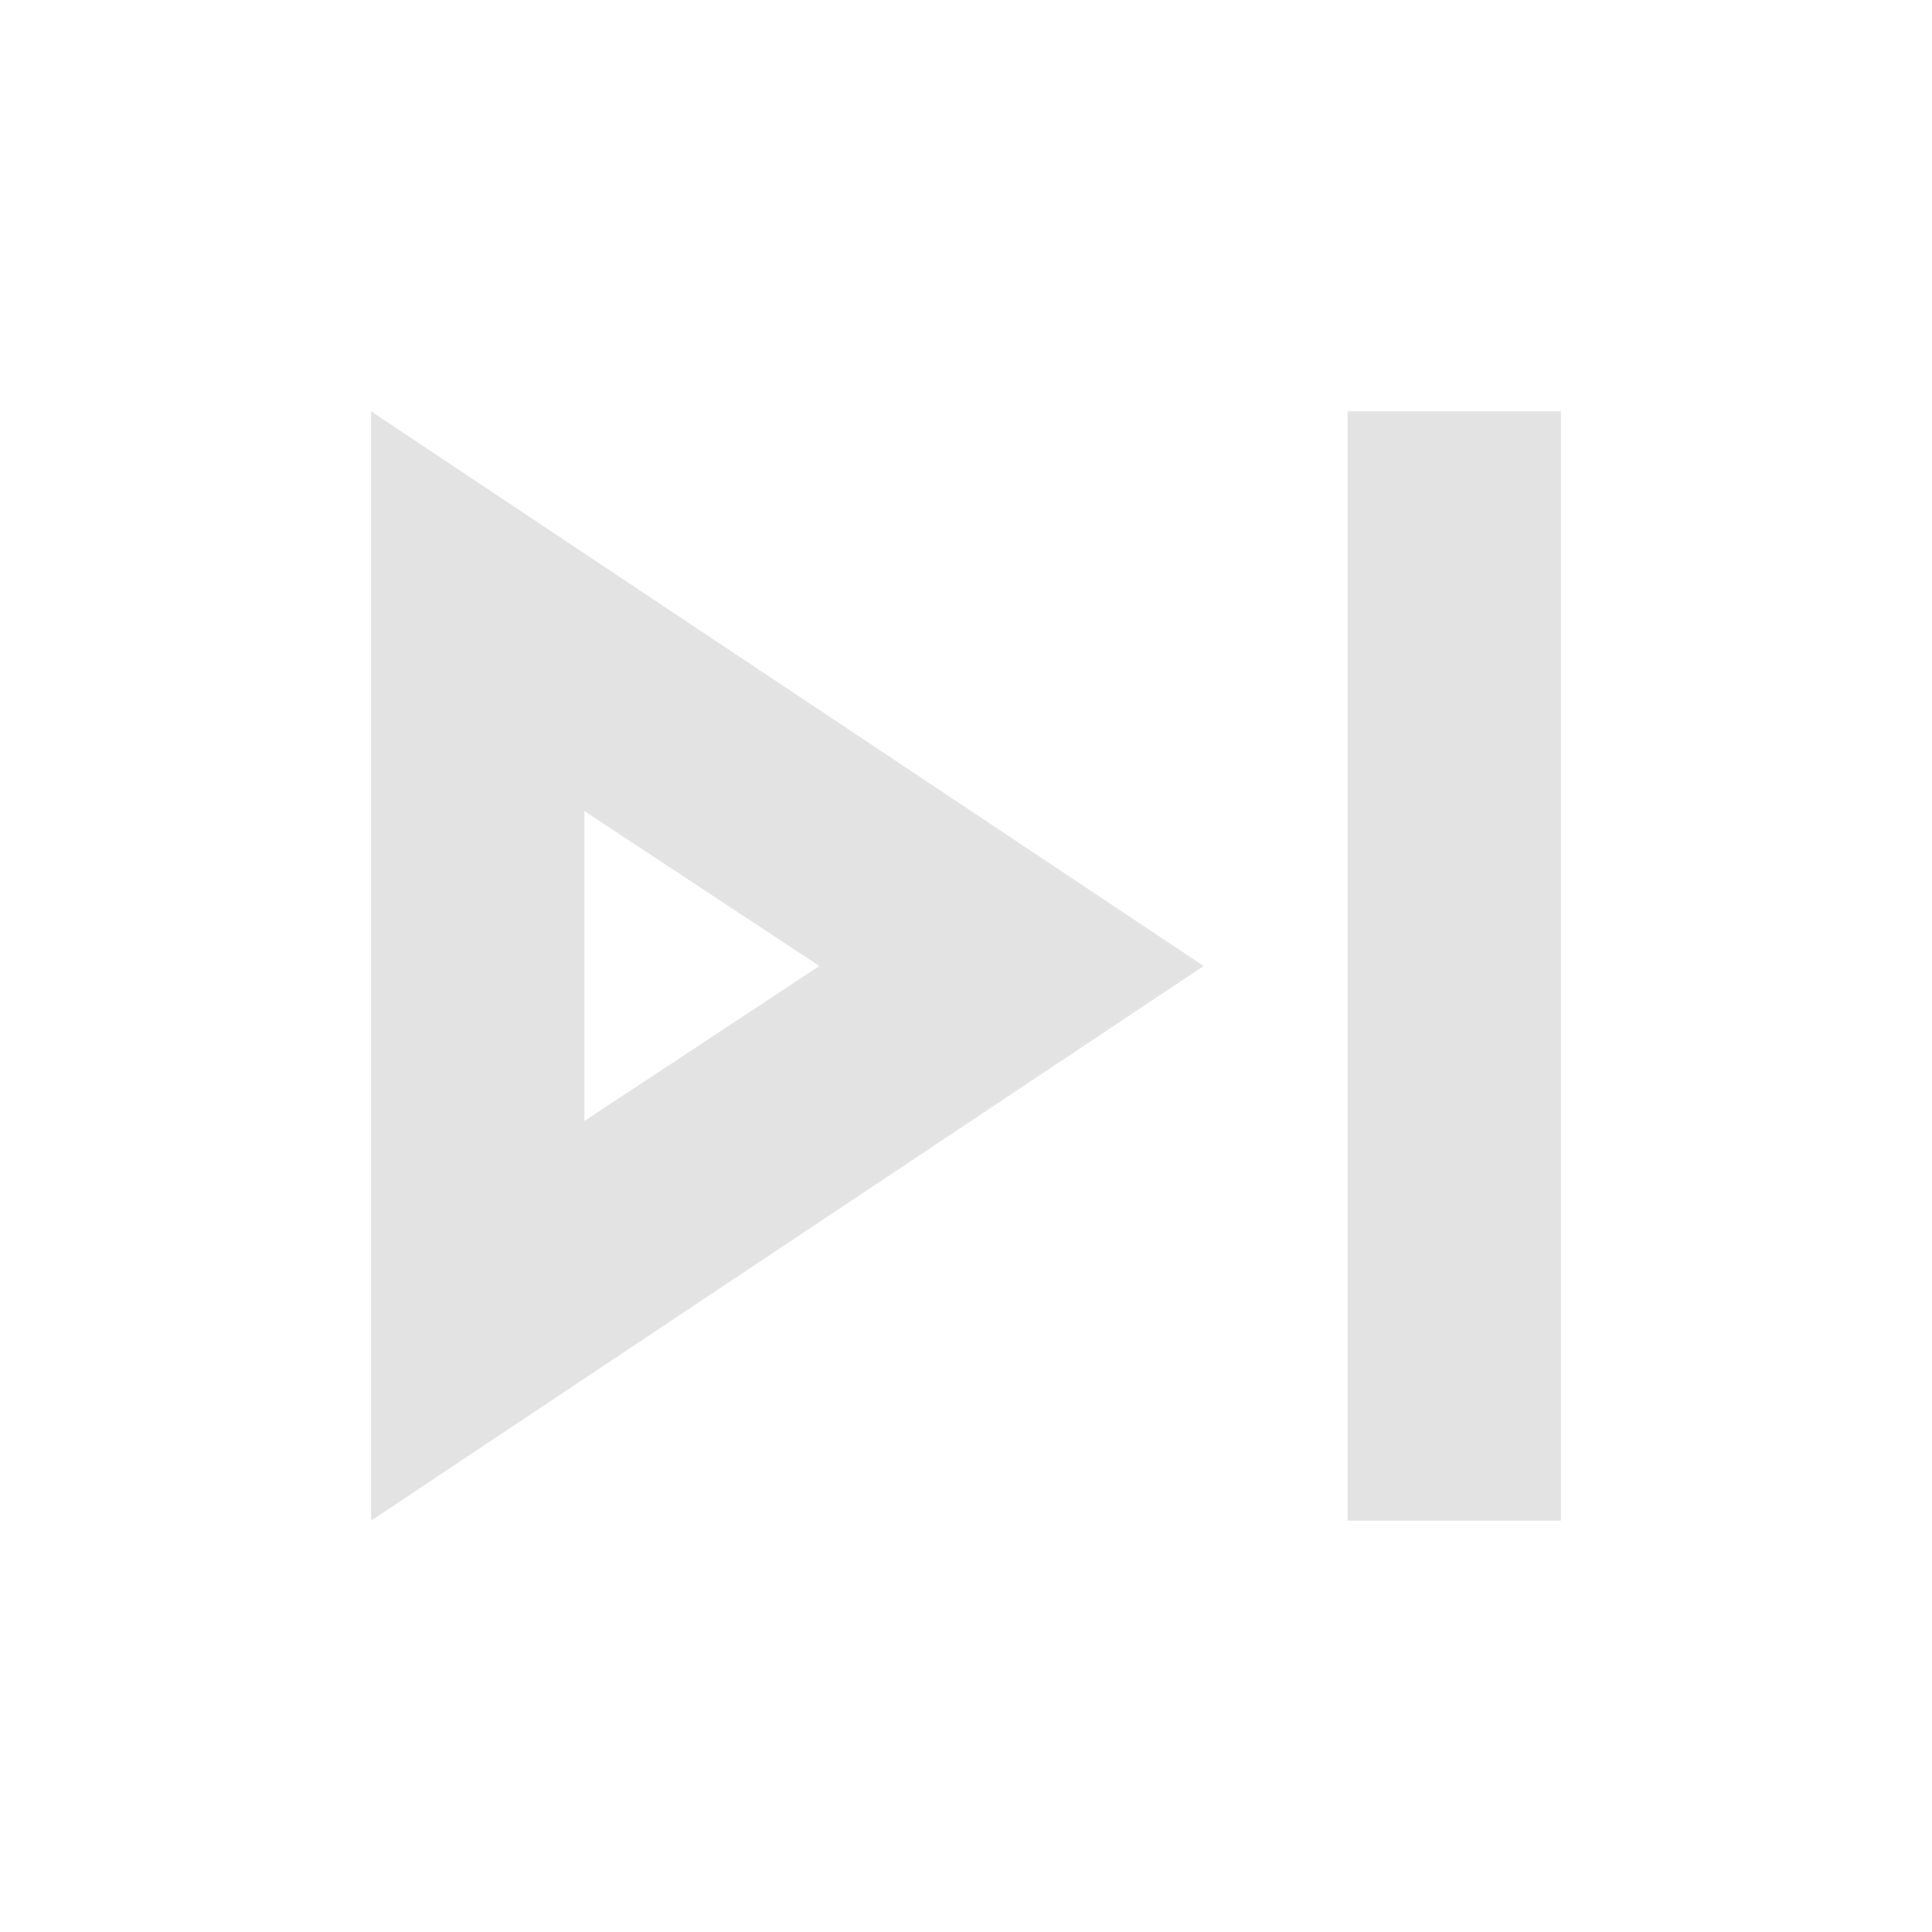
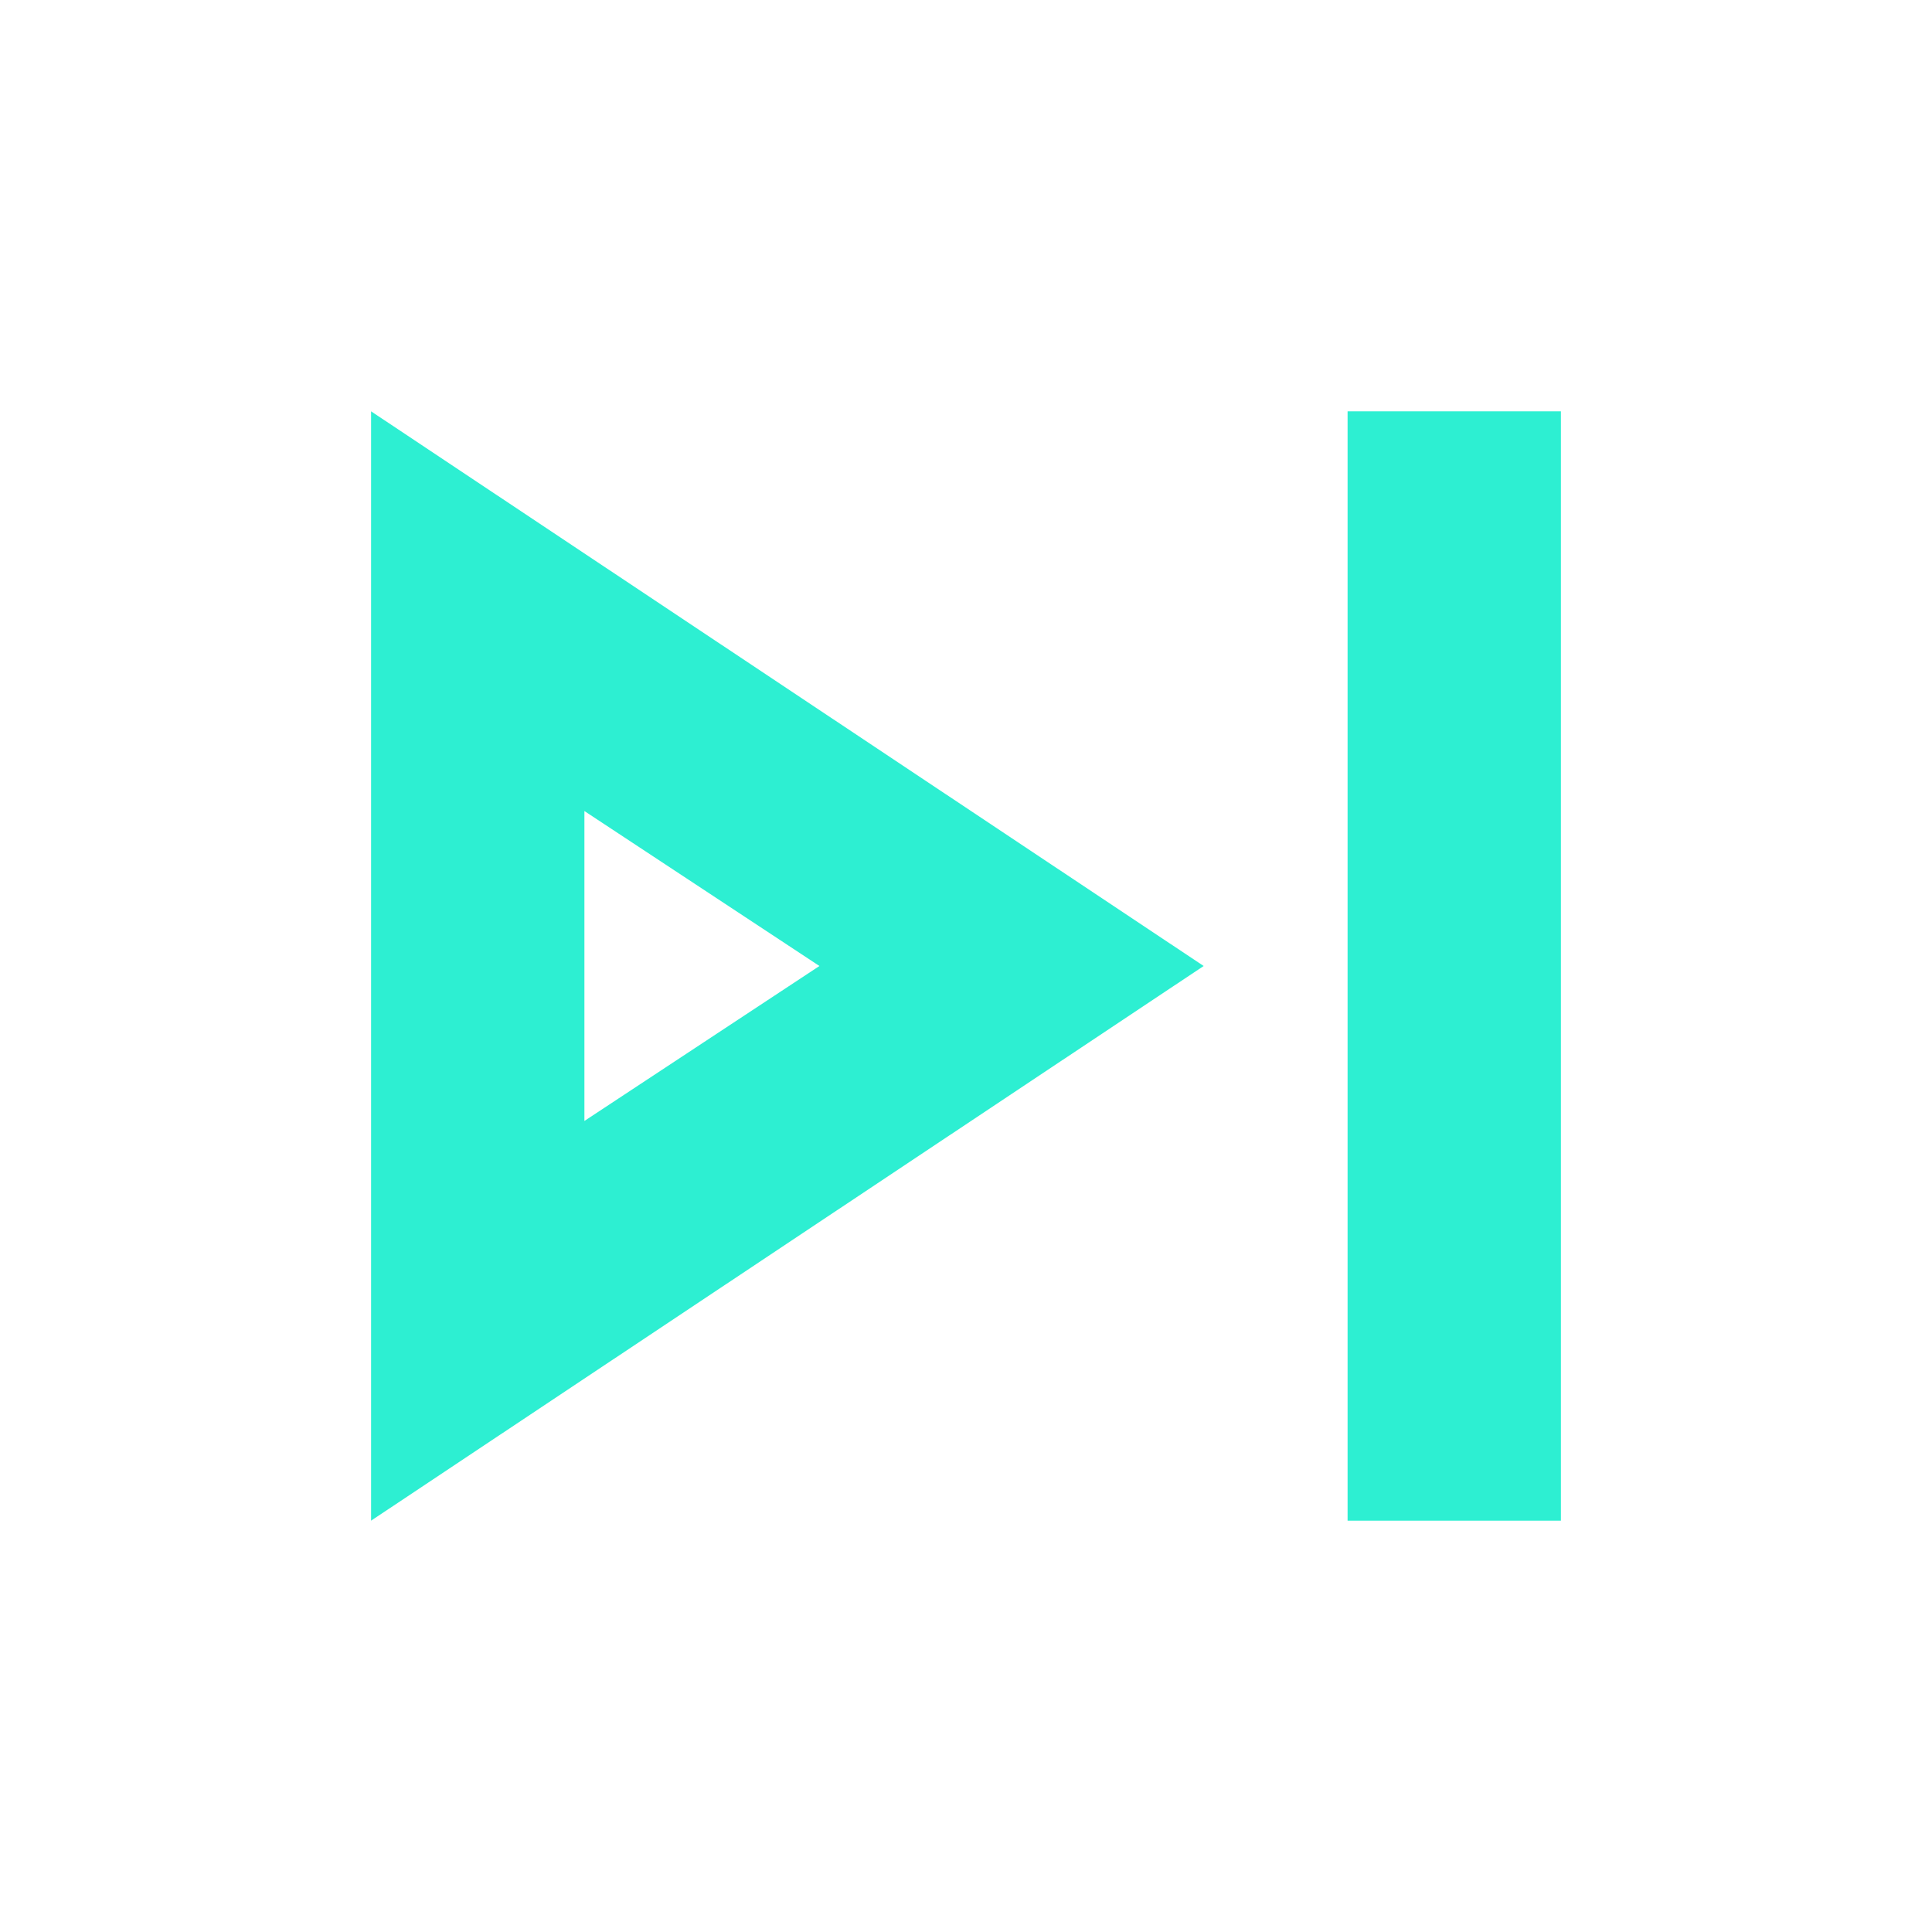
- <svg xmlns="http://www.w3.org/2000/svg" height="24px" viewBox="0 -960 960 960" width="24px" fill="#e3e3e3">
+ <svg xmlns="http://www.w3.org/2000/svg" height="24px" viewBox="0 -960 960 960" width="24px" fill="#2DEFD2">
  <path d="M669.61-204.39v-551.22h106v551.22h-106Zm-485.22 0v-551.22L598.09-480l-413.7 275.61Zm106-275.61Zm0 77 116.78-77-116.78-77v154Z" />
</svg>
